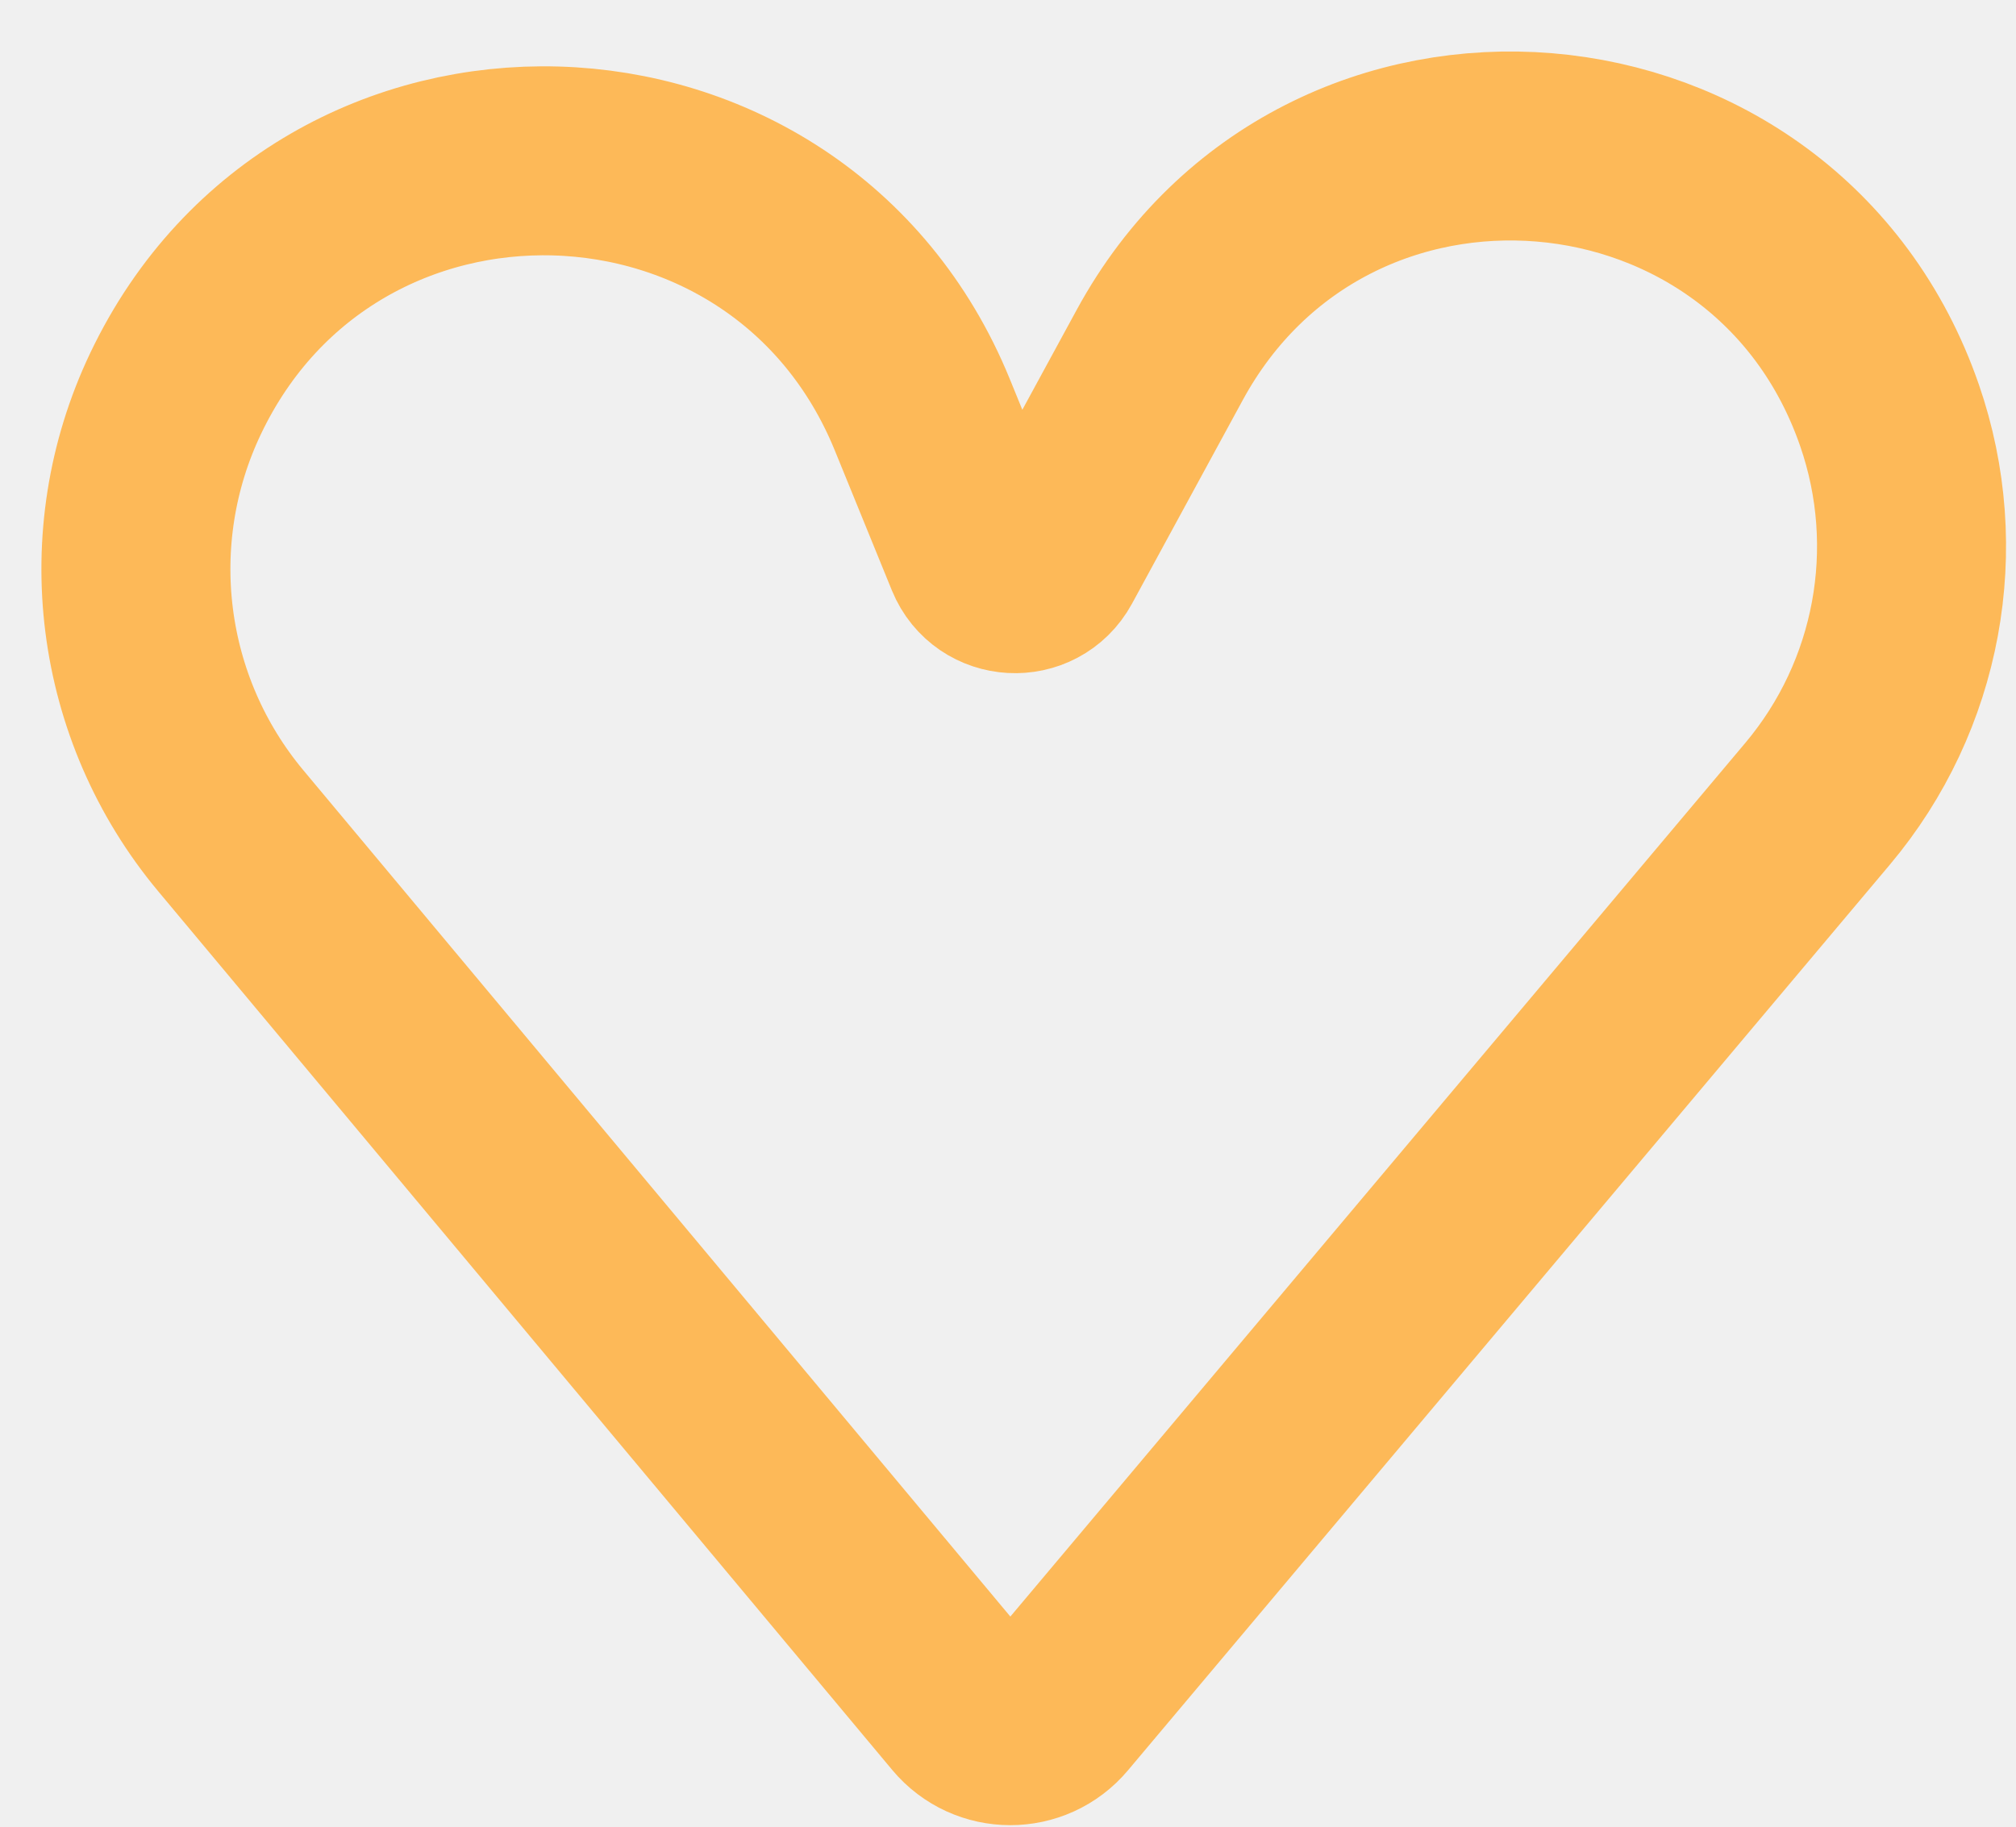
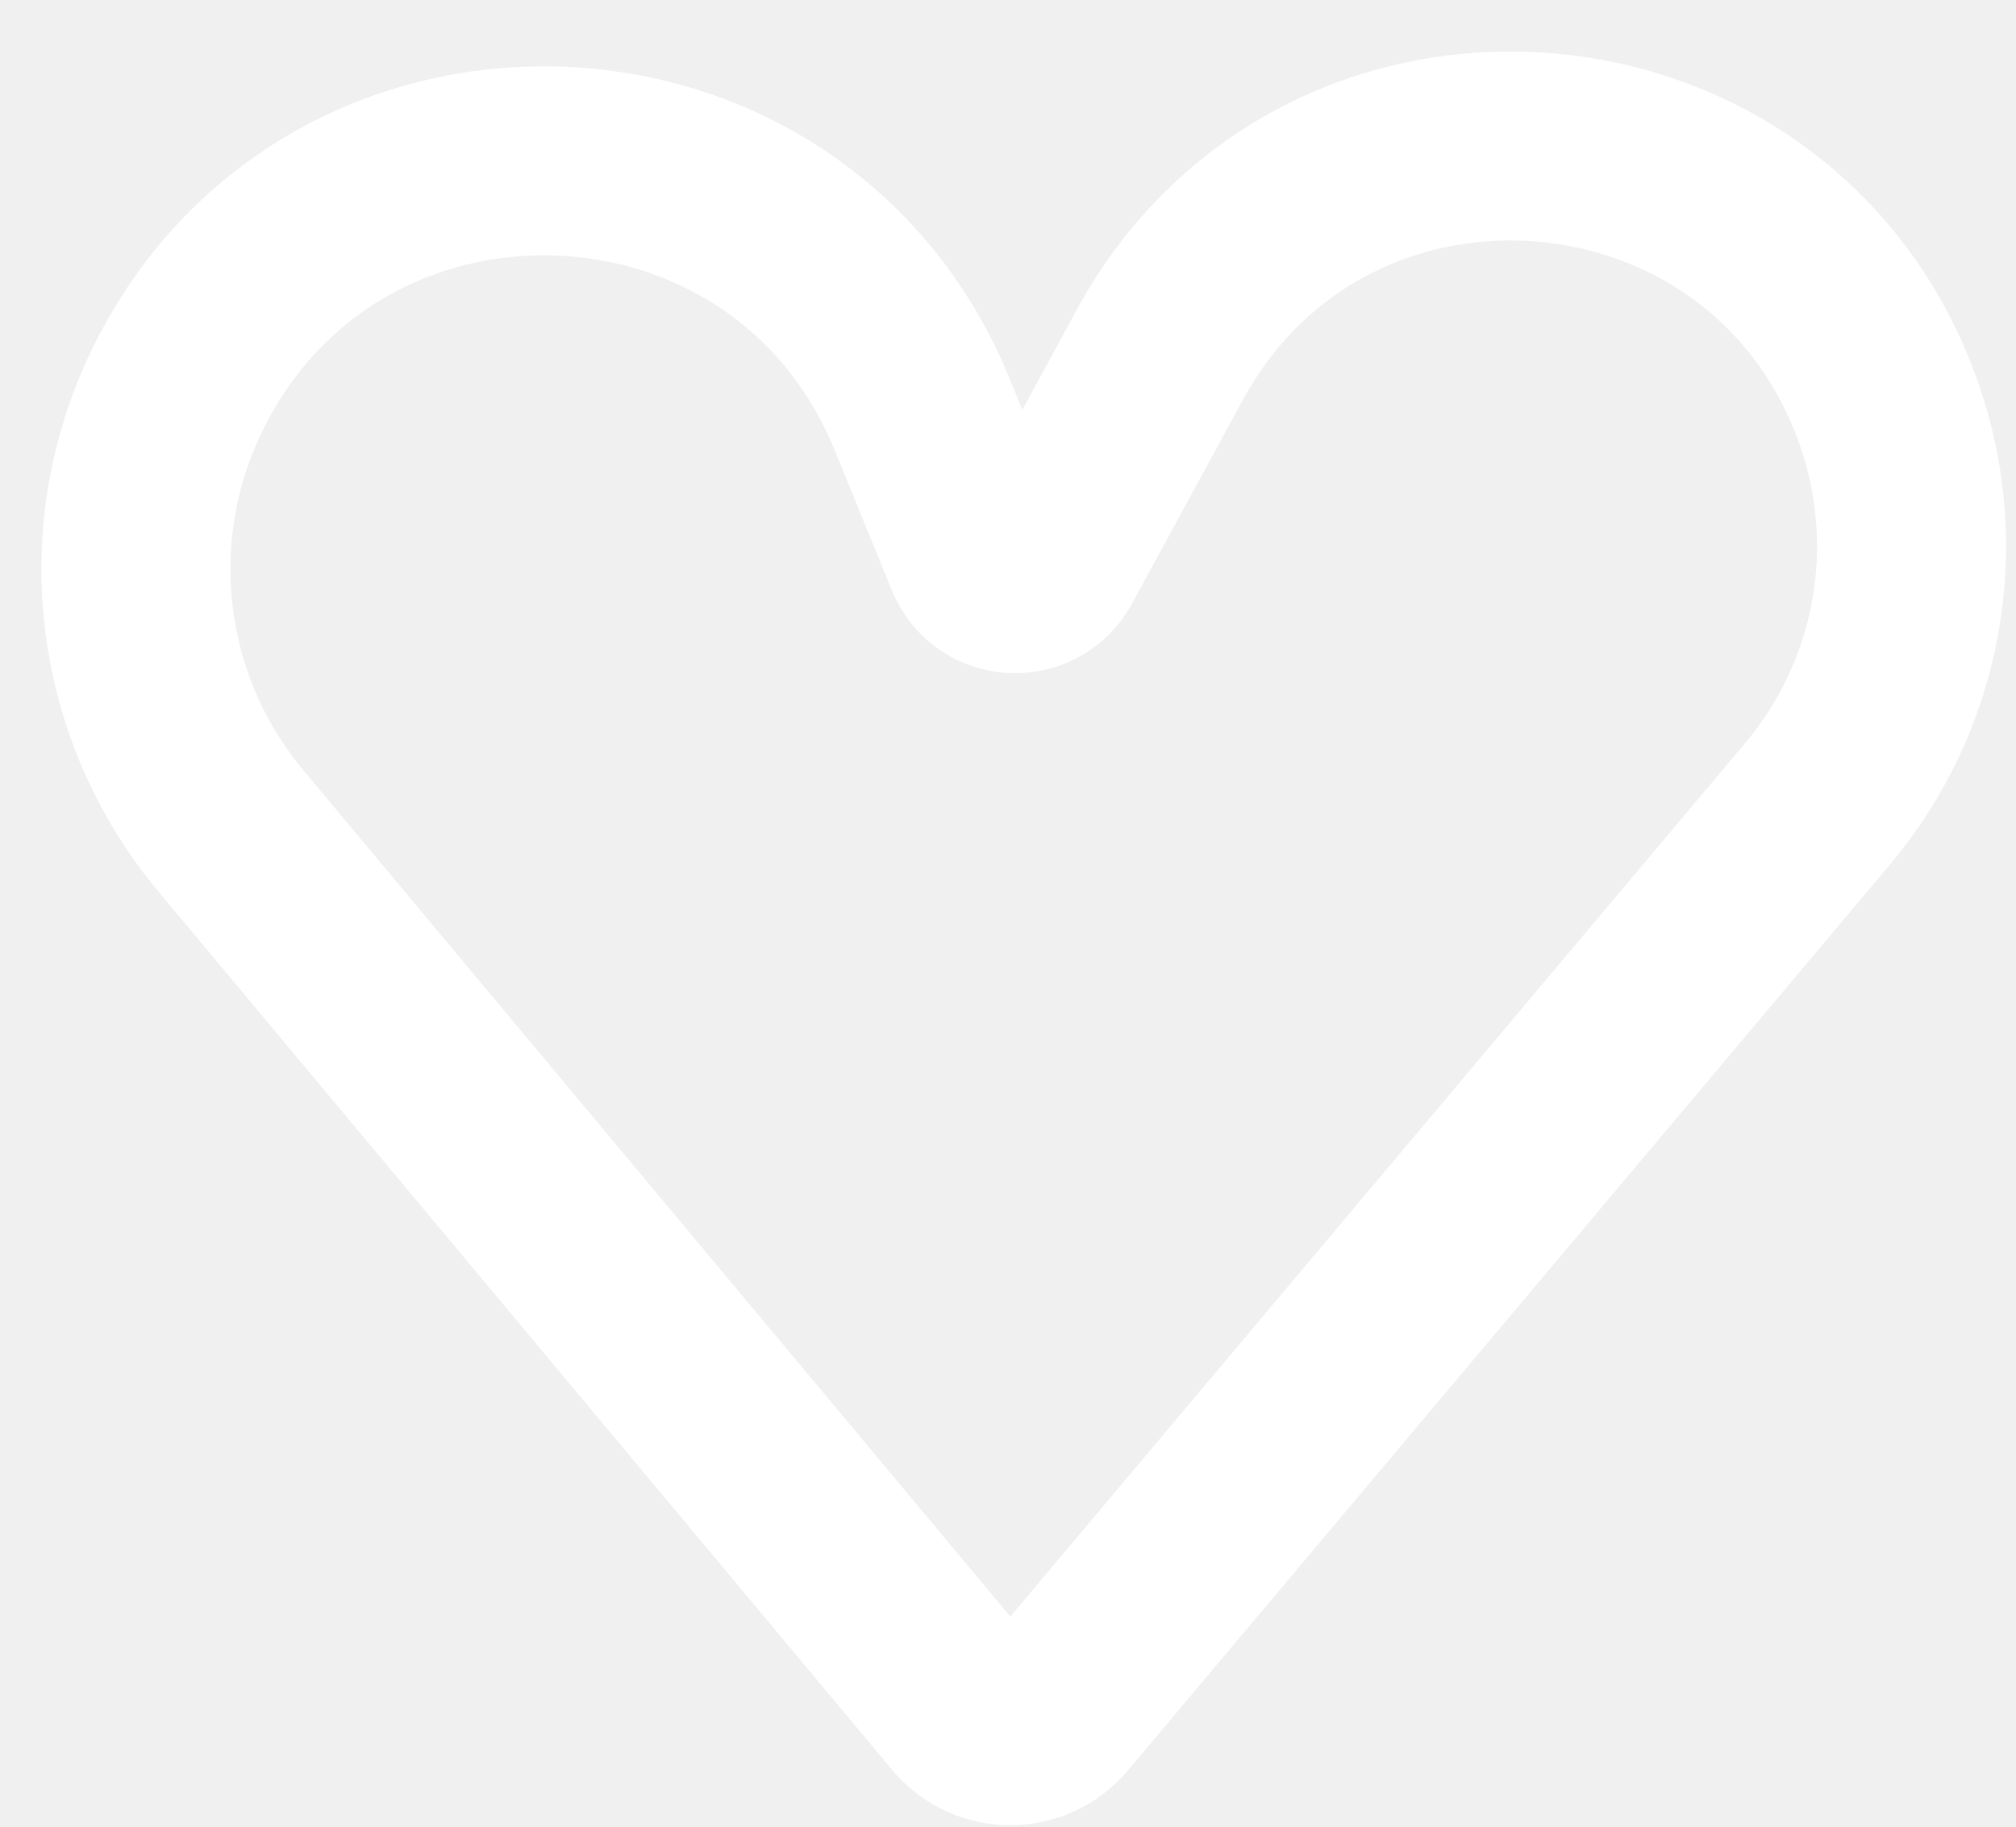
<svg xmlns="http://www.w3.org/2000/svg" width="32" height="29" viewBox="0 0 32 29" fill="none">
-   <path d="M3.664 13.19L15.314 27.138C15.689 27.587 16.38 27.589 16.756 27.14L28.851 12.76C30.291 11.048 30.724 8.706 29.992 6.592C28.186 1.377 21.047 0.787 18.409 5.634L16.65 8.868C16.403 9.321 15.741 9.284 15.546 8.807L14.64 6.585C12.512 1.372 5.207 1.165 2.787 6.248C1.698 8.535 2.041 11.246 3.664 13.19Z" stroke="#FDB958" stroke-width="3" />
+   <path d="M3.664 13.19L15.314 27.138C15.689 27.587 16.38 27.589 16.756 27.14L28.851 12.76C30.291 11.048 30.724 8.706 29.992 6.592C28.186 1.377 21.047 0.787 18.409 5.634L16.65 8.868C16.403 9.321 15.741 9.284 15.546 8.807L14.64 6.585C12.512 1.372 5.207 1.165 2.787 6.248C1.698 8.535 2.041 11.246 3.664 13.19Z" stroke="white" stroke-width="3" />
</svg>
